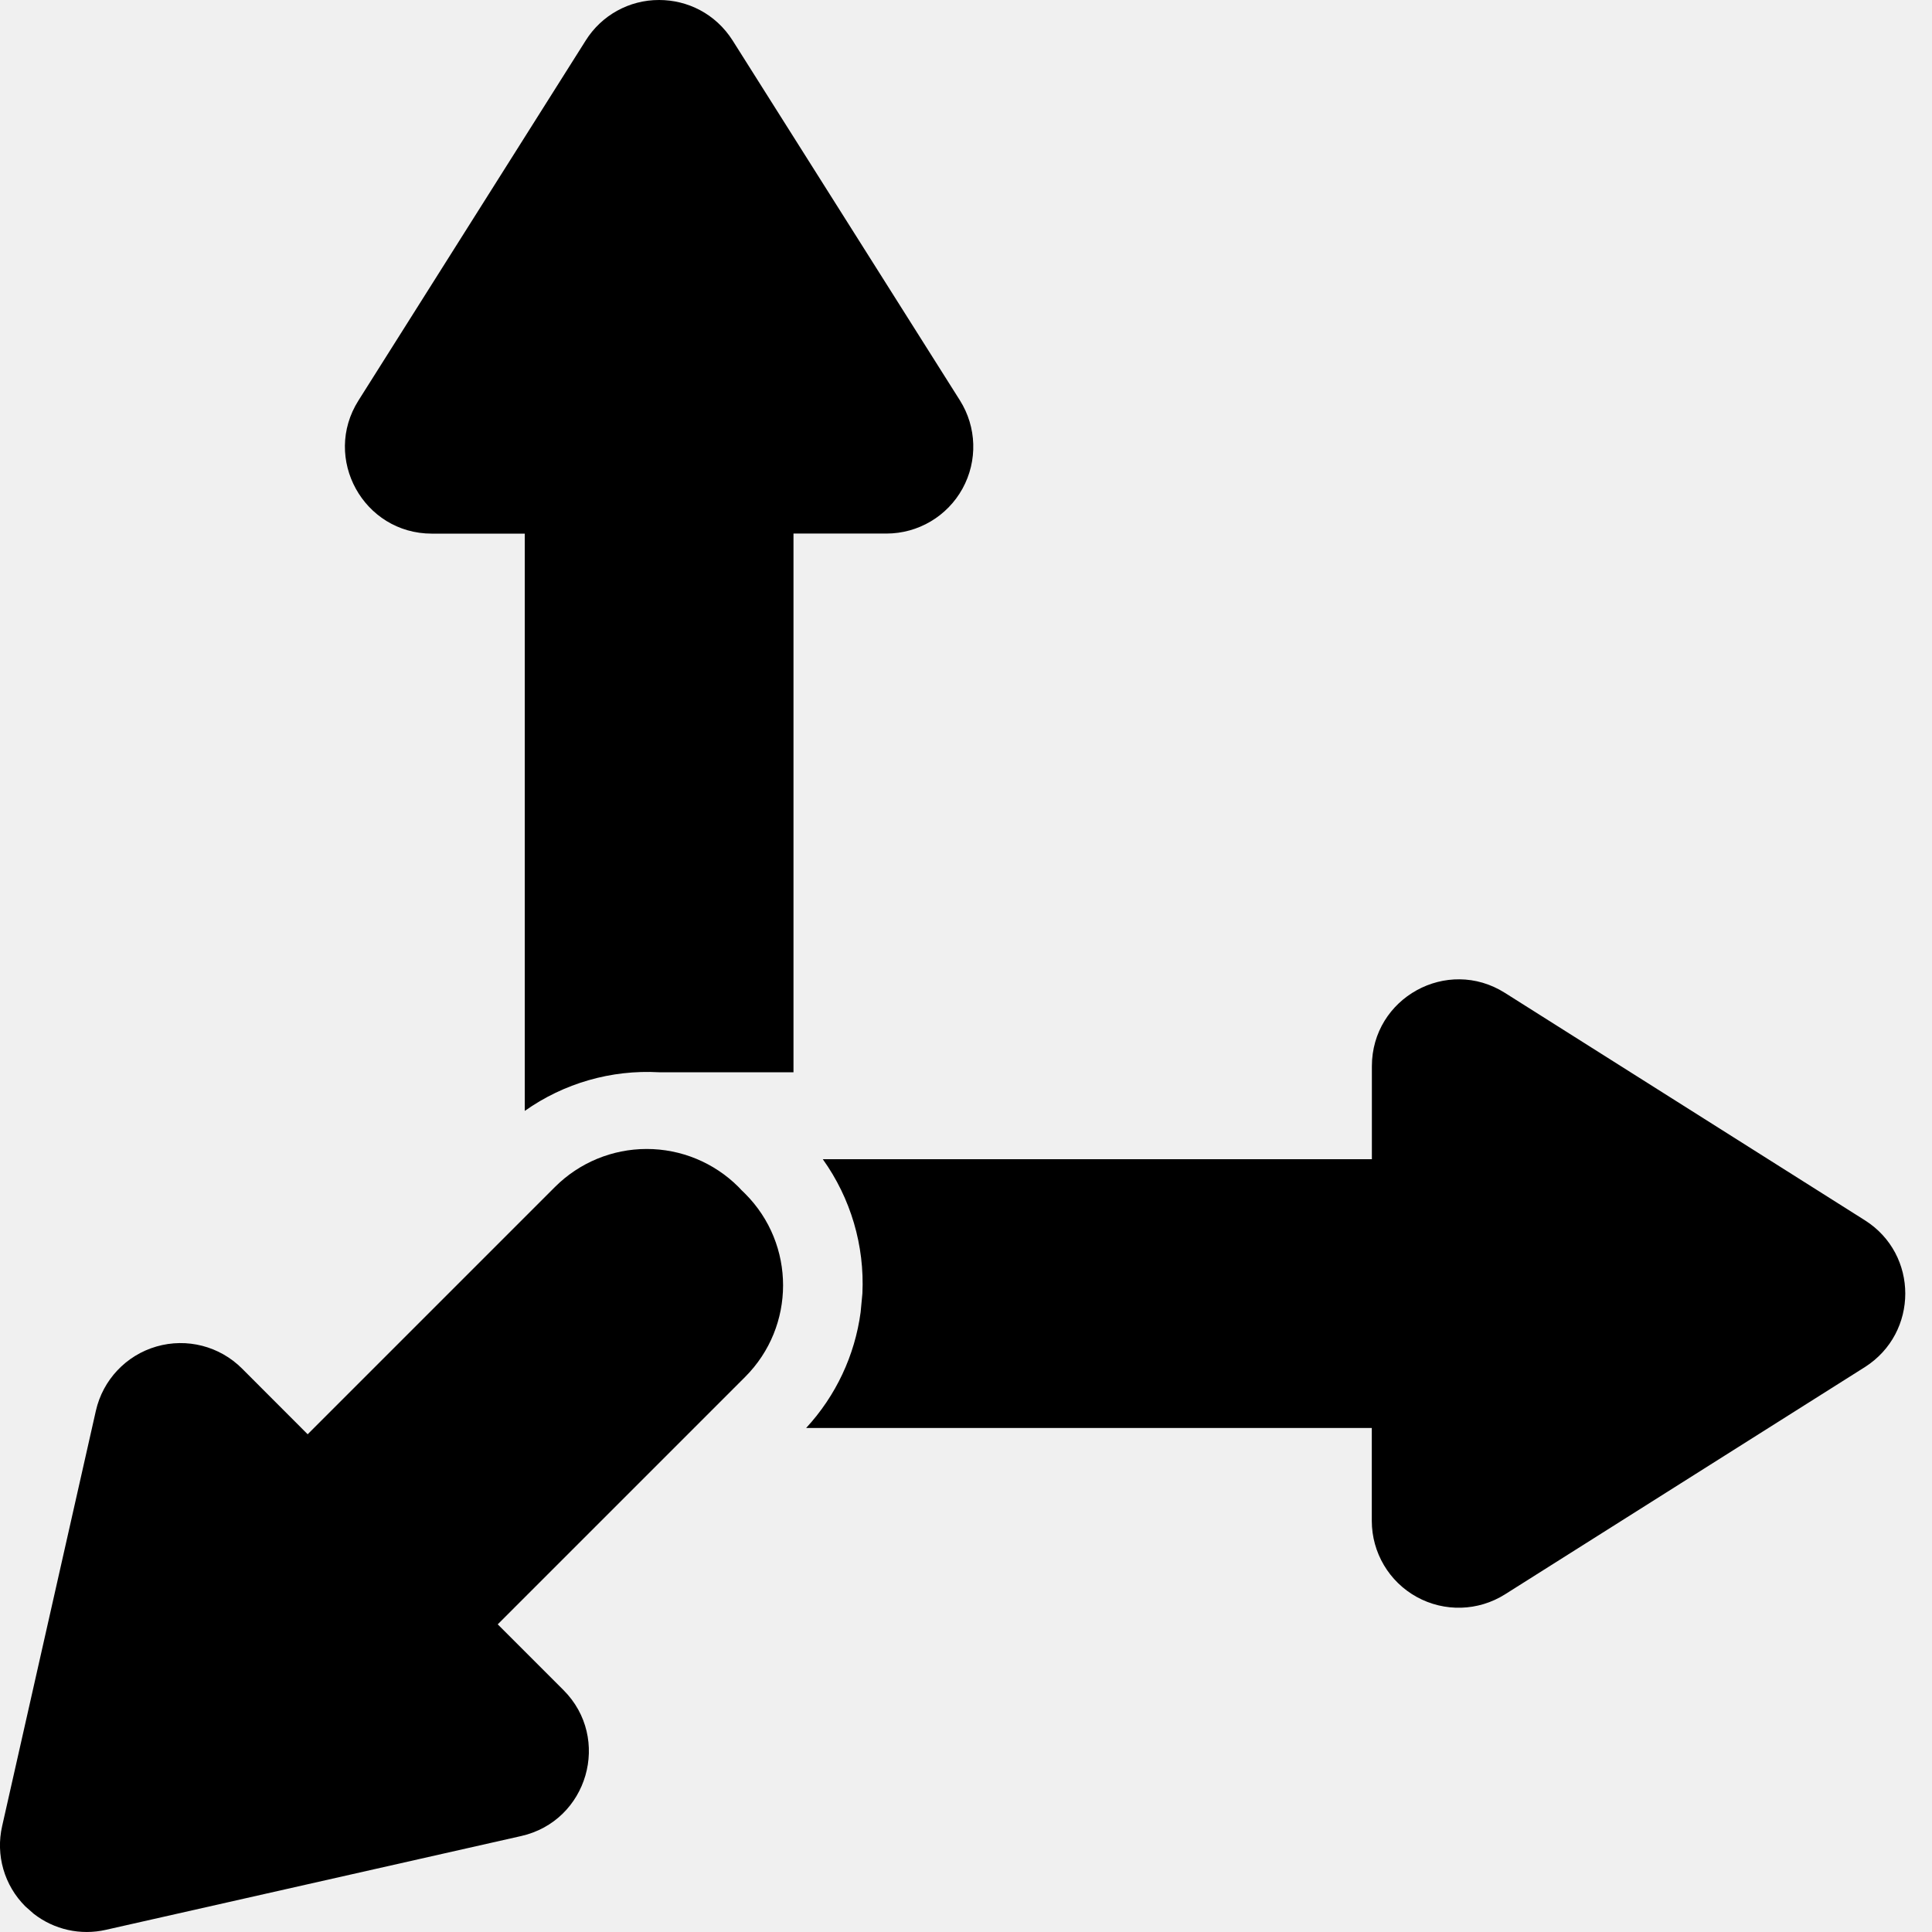
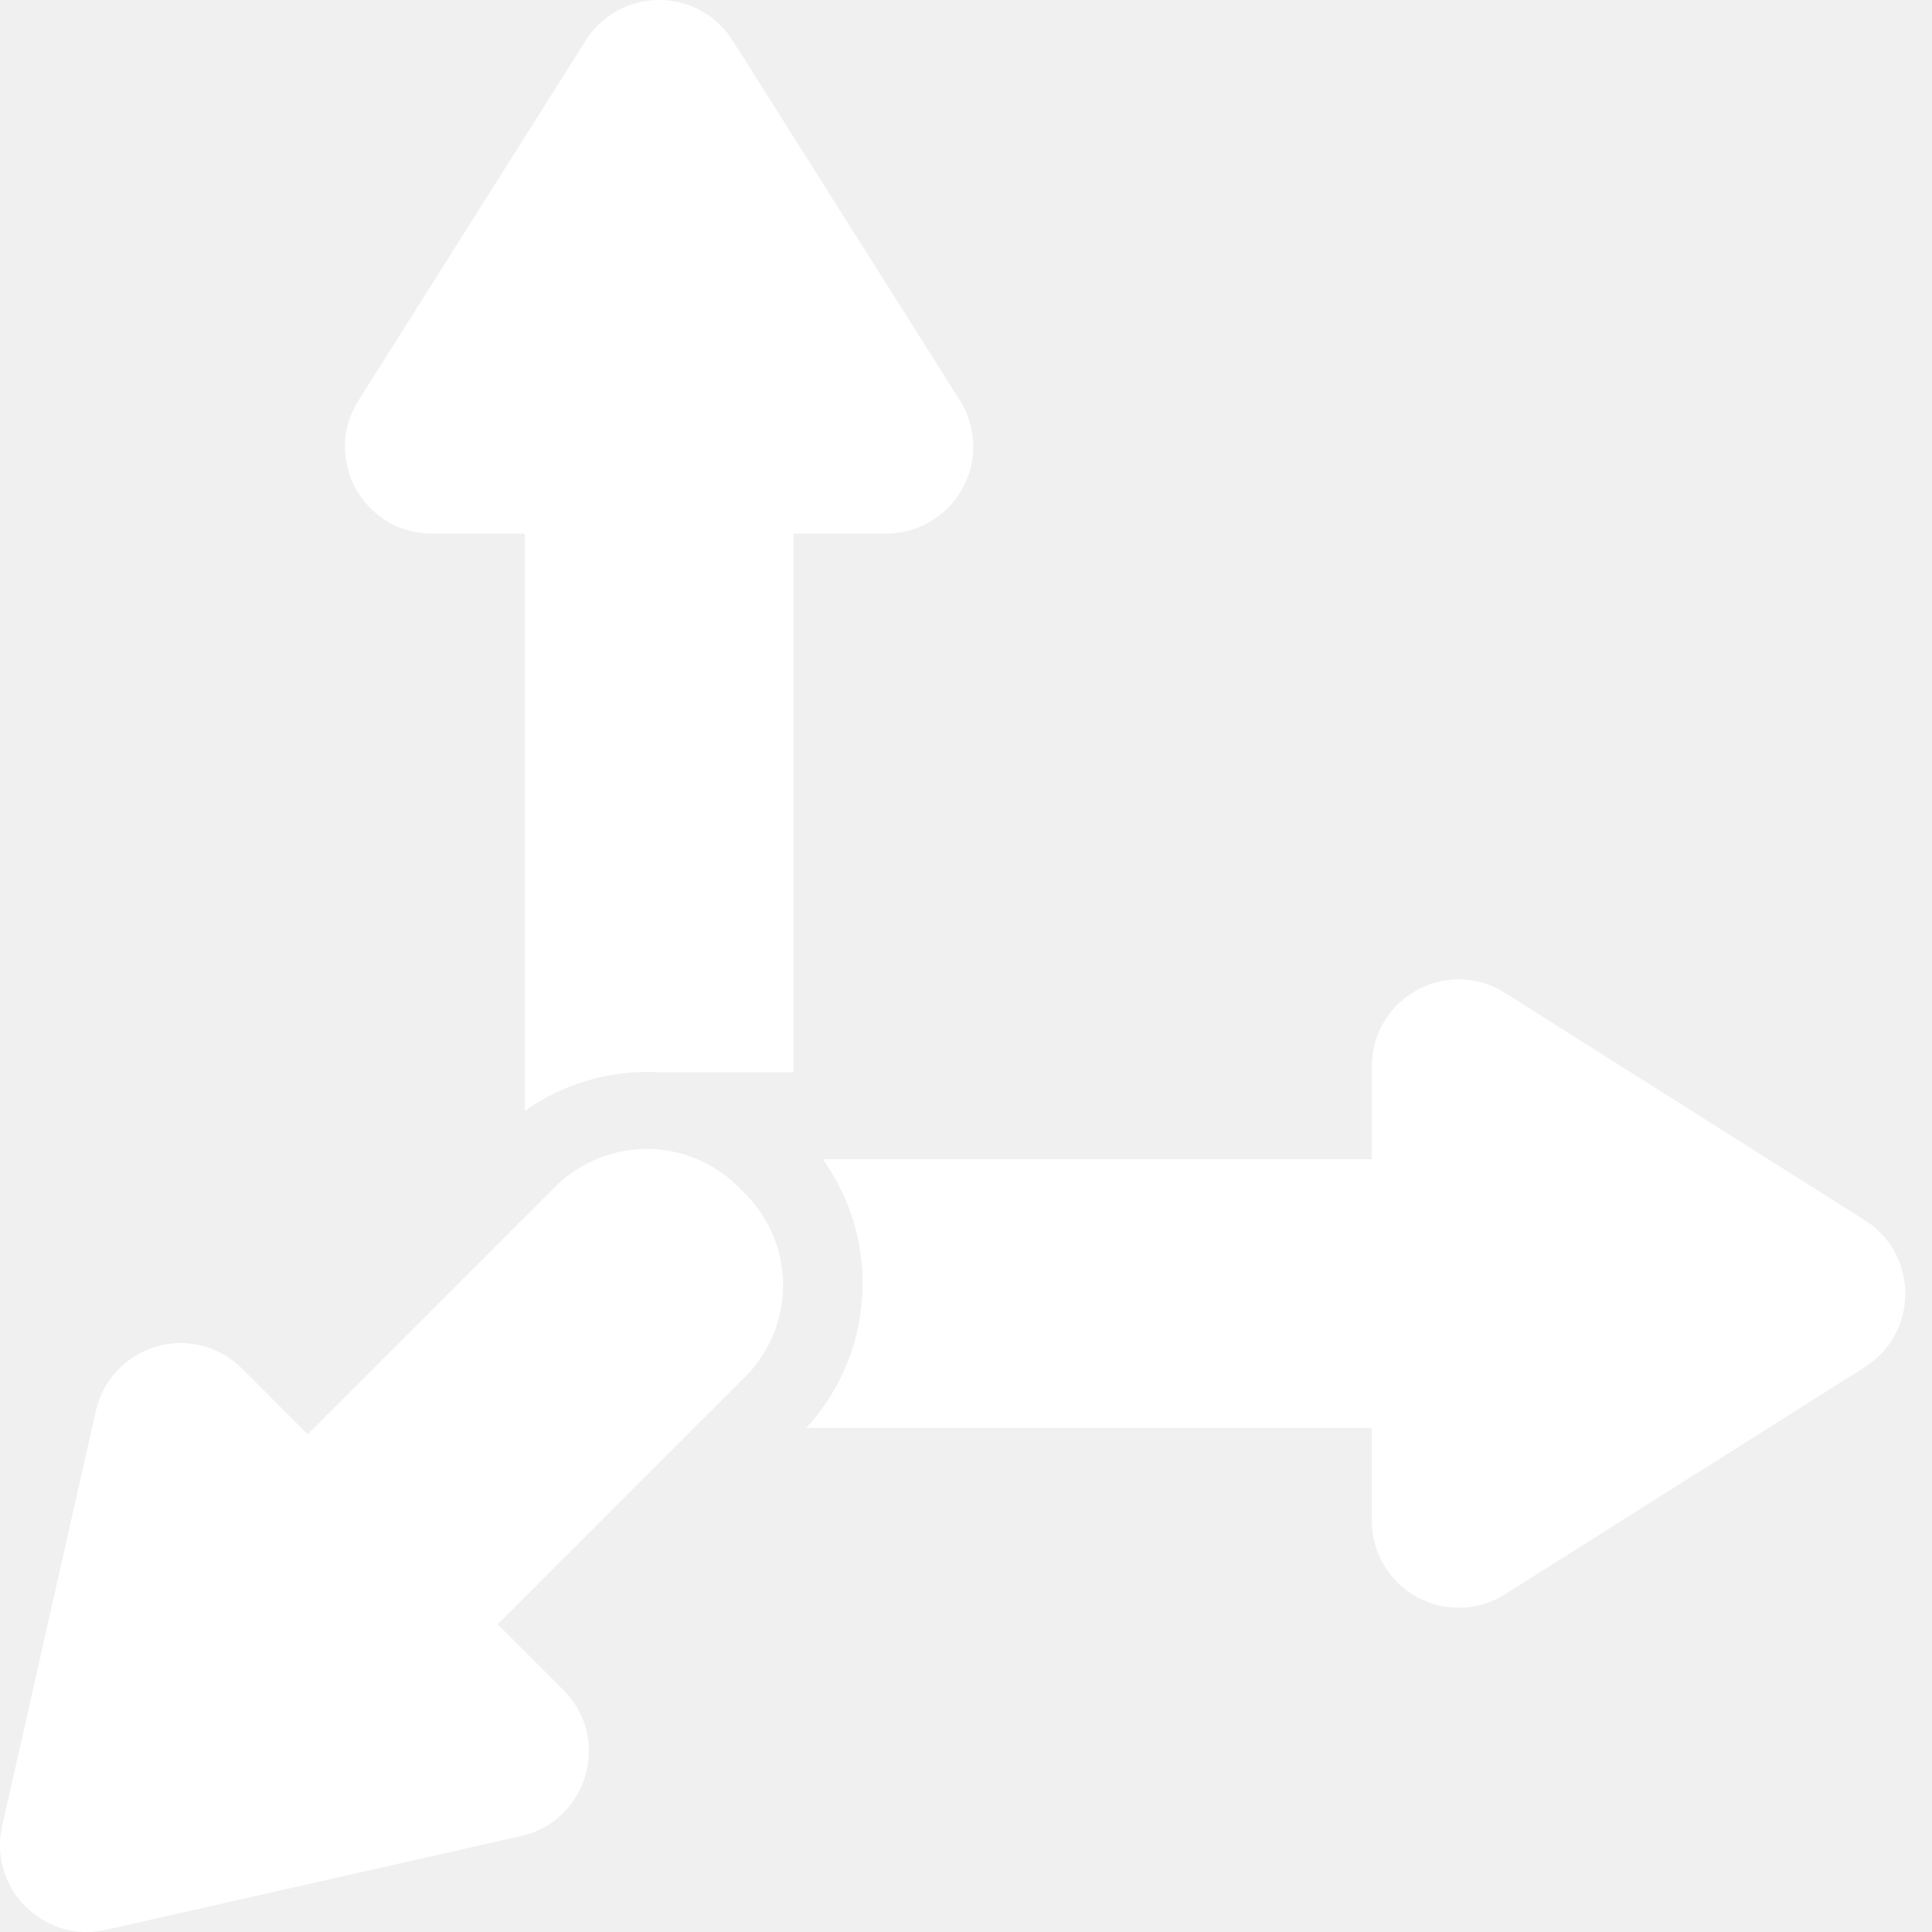
- <svg xmlns="http://www.w3.org/2000/svg" fill="#000" fill-rule="evenodd" height="1em" style="flex:none;line-height:1" viewBox="0 0 24 24" width="1em">
+ <svg xmlns="http://www.w3.org/2000/svg" fill="#fff" fill-rule="evenodd" height="1em" style="flex:none;line-height:1" viewBox="0 0 24 24" width="1em">
  <path d="M8.033 14.273a1.612 1.612 0 011.139.47l.04.042.044.043a1.61 1.61 0 010 2.277l-3.073 3.073.816.816c.6.6.303 1.627-.525 1.814l-5.159 1.165a1.07 1.07 0 01-.897-.2l-.102-.09a1.07 1.07 0 01-.289-1l1.164-5.158A1.079 1.079 0 013.006 17l.816.817 3.074-3.074a1.612 1.612 0 011.137-.47zM17.042 13.246c0-.85.935-1.366 1.653-.912l4.47 2.824c.336.212.503.562.503.911 0 .35-.167.7-.501.913l-4.472 2.824a1.079 1.079 0 01-1.654-.912v-1.155h-7.027c.37-.4.605-.902.677-1.438l.022-.232a2.65 2.65 0 00-.492-1.669h6.821v-1.154zM8.188 0c.35 0 .7.168.913.503l2.823 4.47a1.079 1.079 0 01-.911 1.655H9.857v6.692h-1.67a2.633 2.633 0 00-1.668.48V6.629H5.365c-.849 0-1.366-.936-.912-1.654L7.276.503A1.072 1.072 0 018.188 0z" />
</svg>
